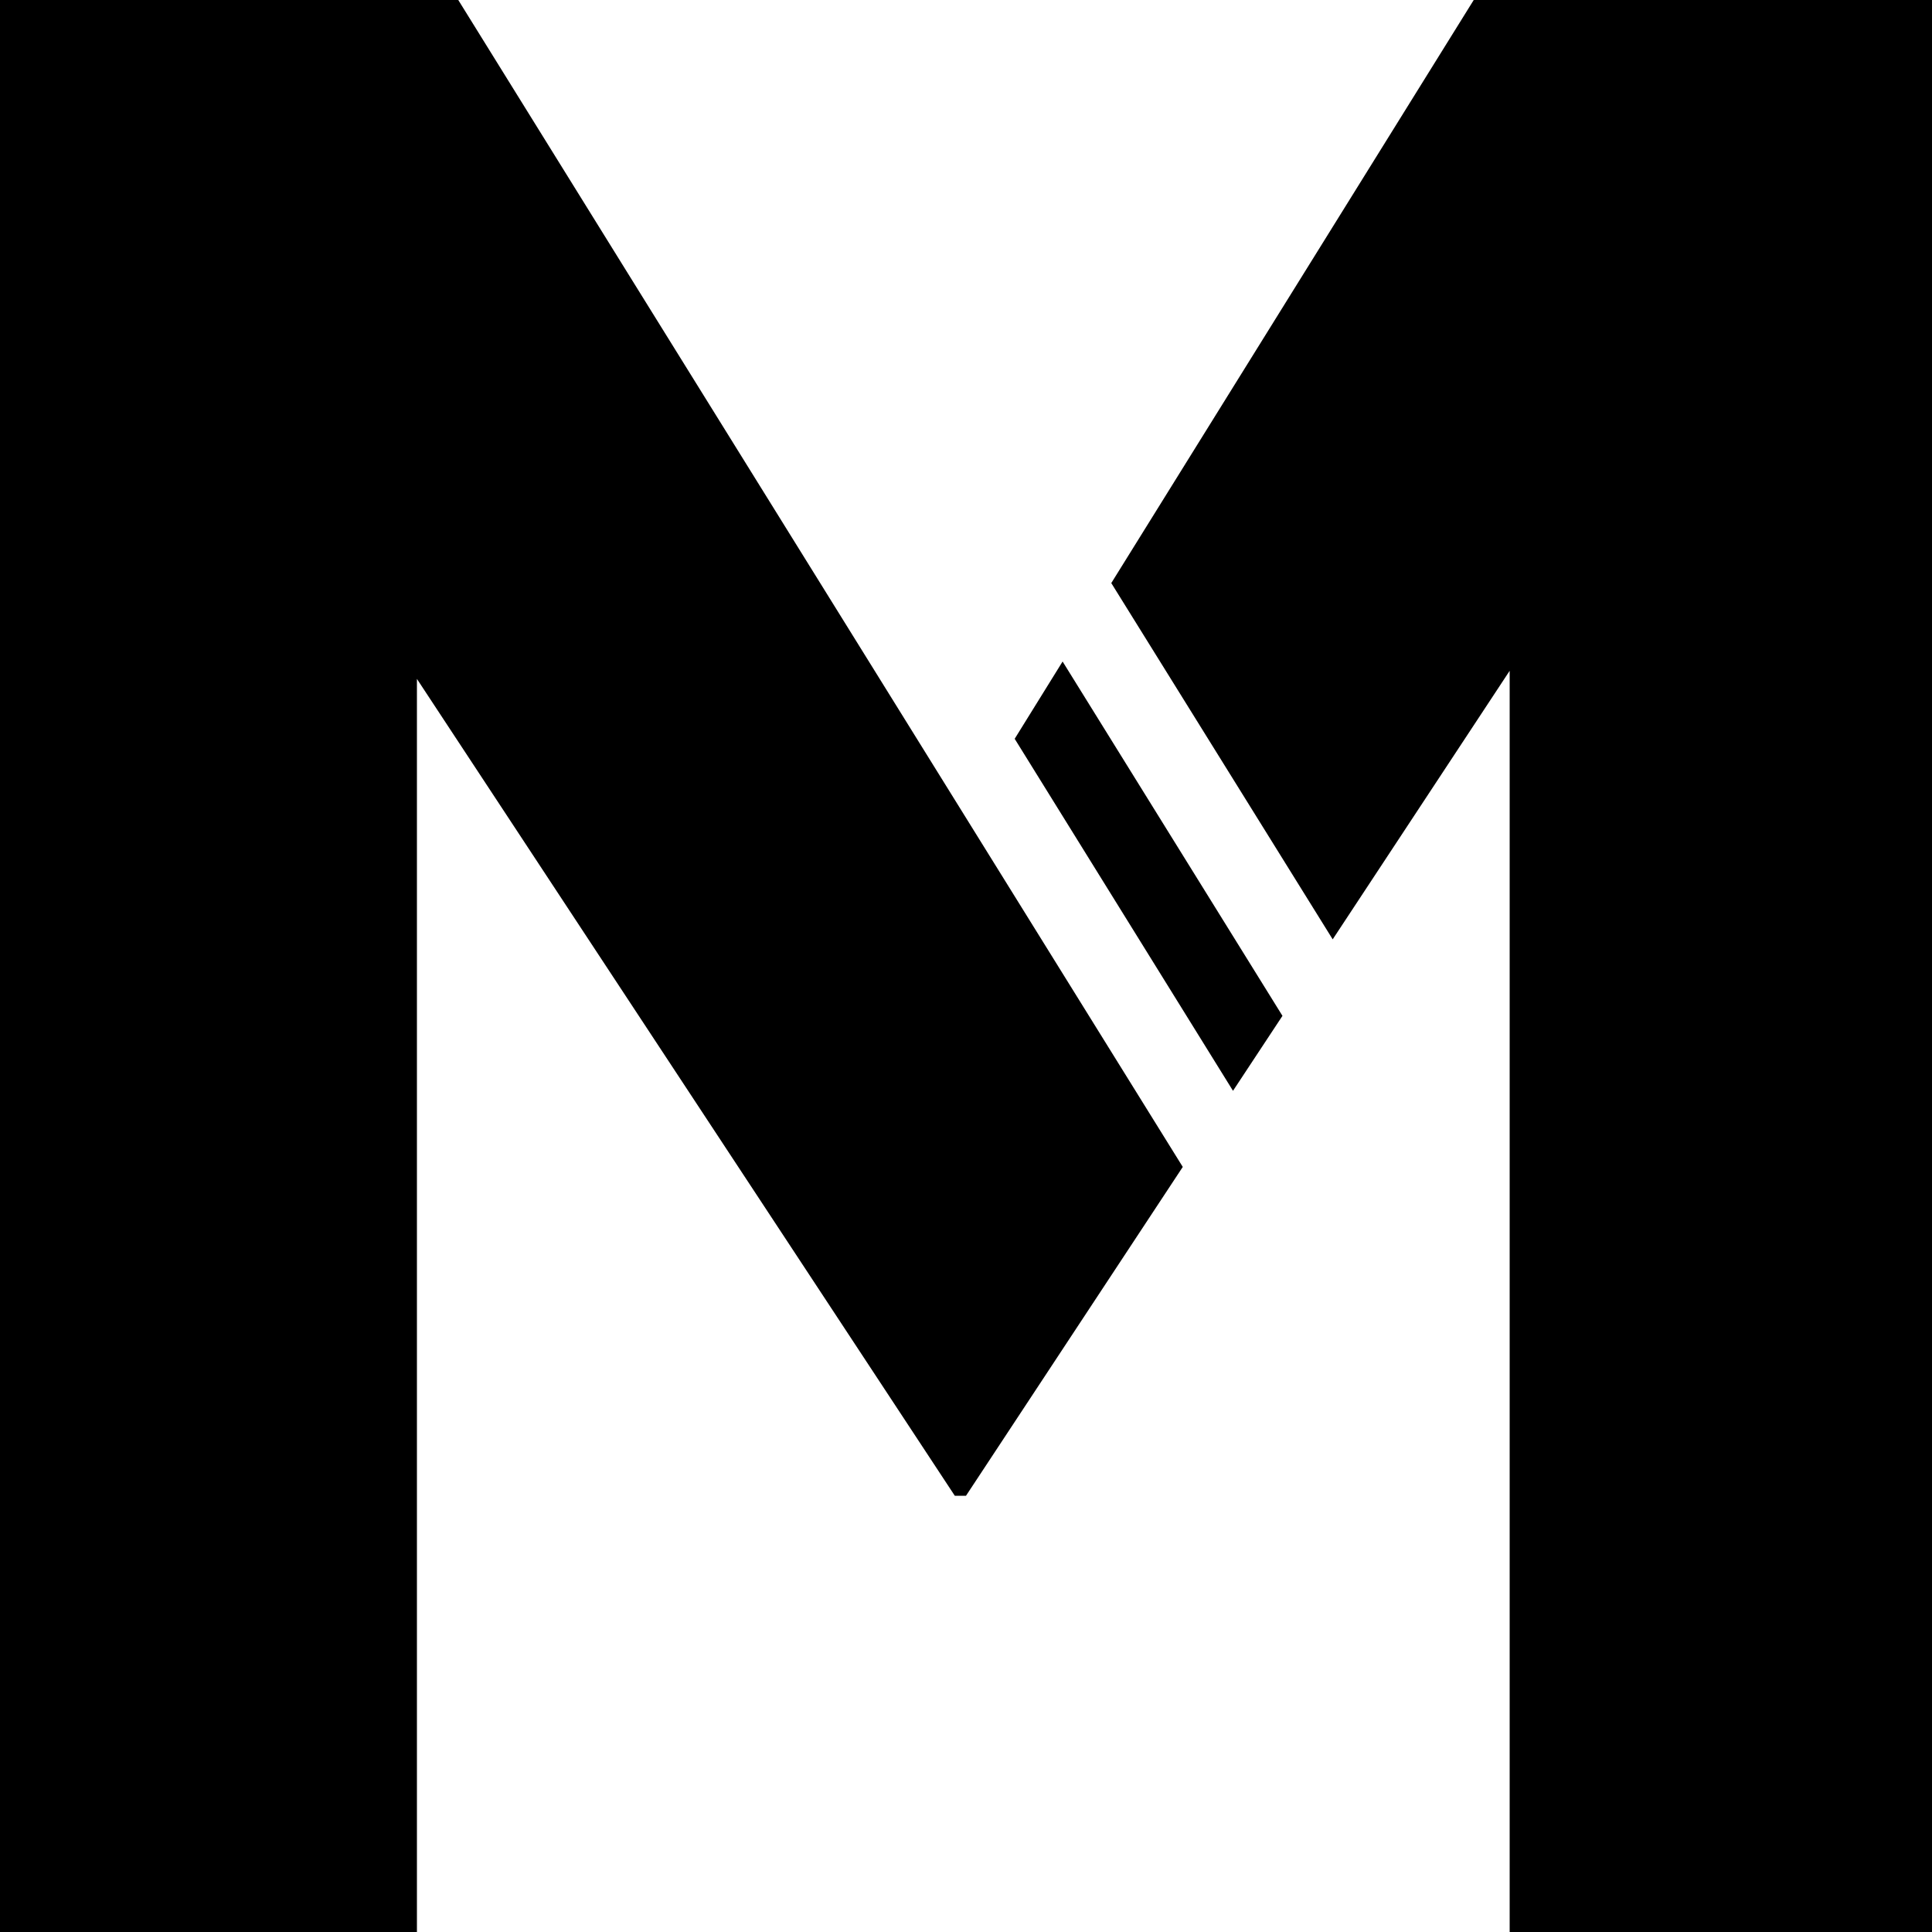
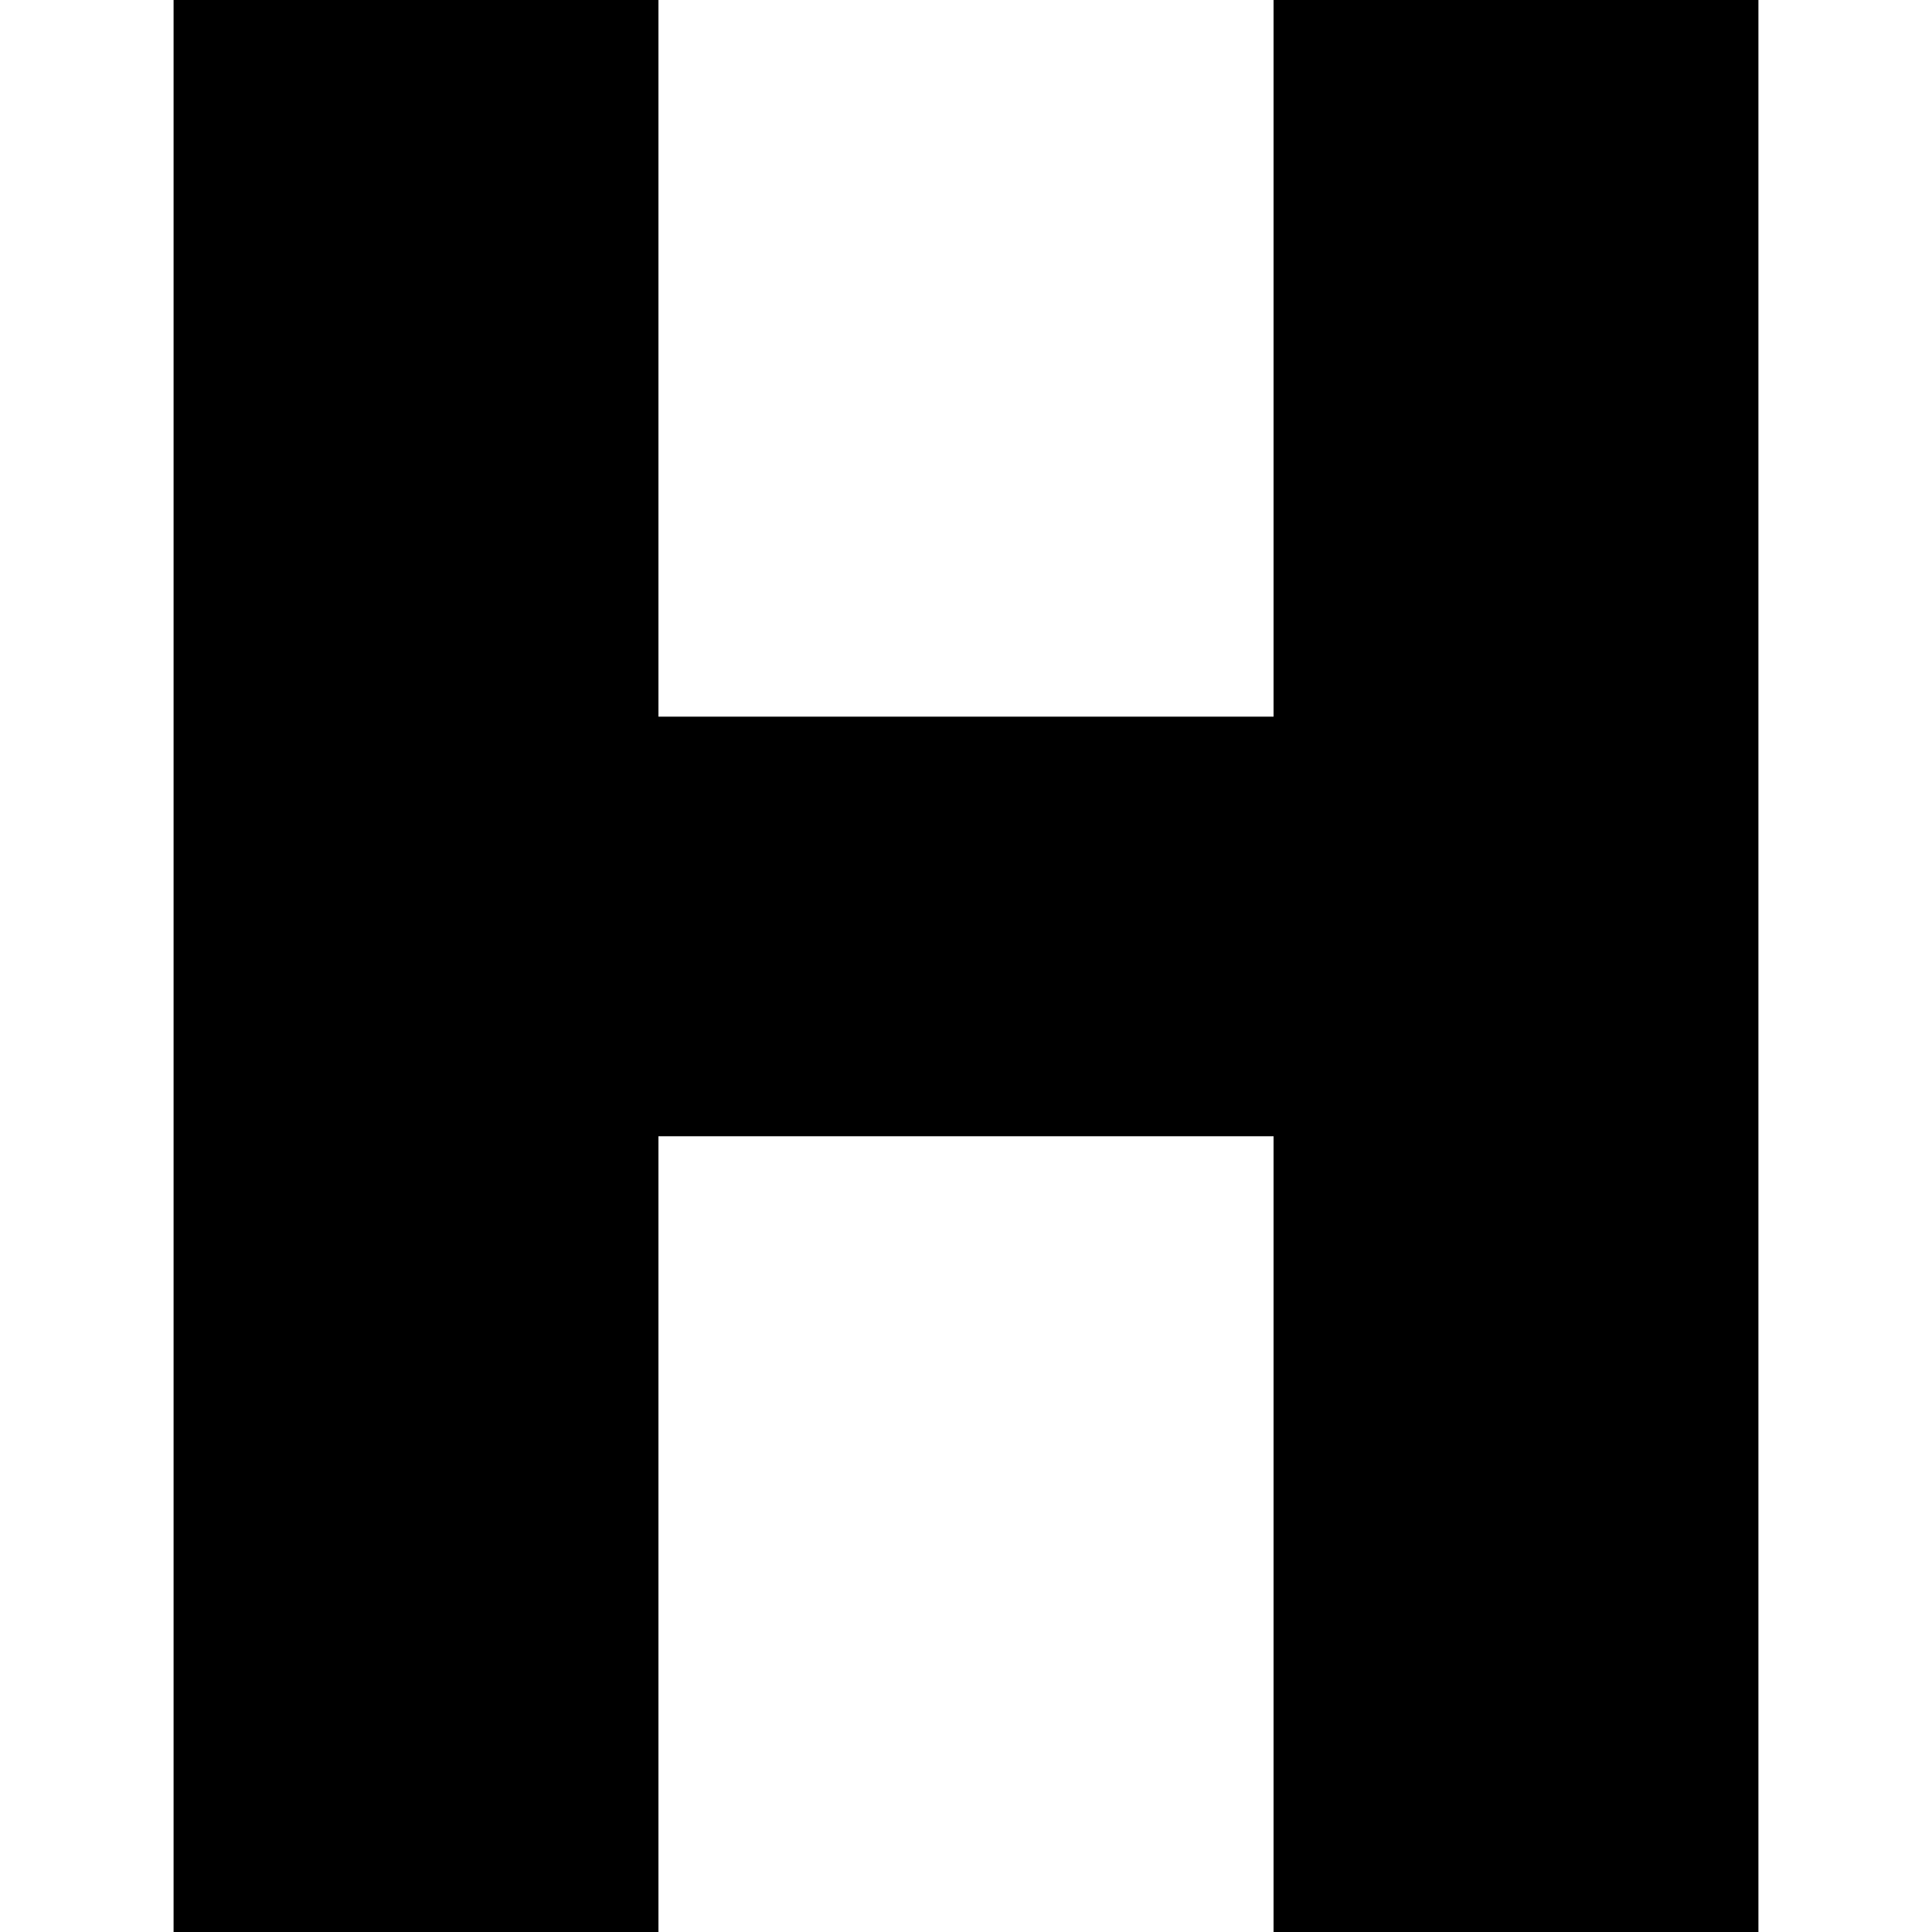
- <svg xmlns="http://www.w3.org/2000/svg" version="1.1" width="64" height="64" x="0" y="0" viewBox="0 0 50 50" style="enable-background:new 0 0 512 512" xml:space="preserve" class="">
+ <svg xmlns="http://www.w3.org/2000/svg" version="1.1" width="512" height="512" x="0" y="0" viewBox="0 0 512 512" style="enable-background:new 0 0 512 512" xml:space="preserve" class="">
  <g>
-     <g data-name="Ebene 2">
-       <path d="M16.29 7.14 11.86 0H0v50h10.79V17.57l13.92 21.14H25l5.61-8.51zM38.14 0l-9.38 15.09 5.73 9.22 4.58-6.95V50H50V0zM27.5 17.12l-1.24 2 5.65 9.11 1.28-1.94z" data-name="Ebene 1" fill="#000000" opacity="1" data-original="#000000" class="" />
-     </g>
+     <path d="M174.496 301.117h163.008V512H466V0H337.504v189.921H174.496V0H46v512h128.496z" fill="#000000" opacity="1" data-original="#000000" />
  </g>
</svg>
